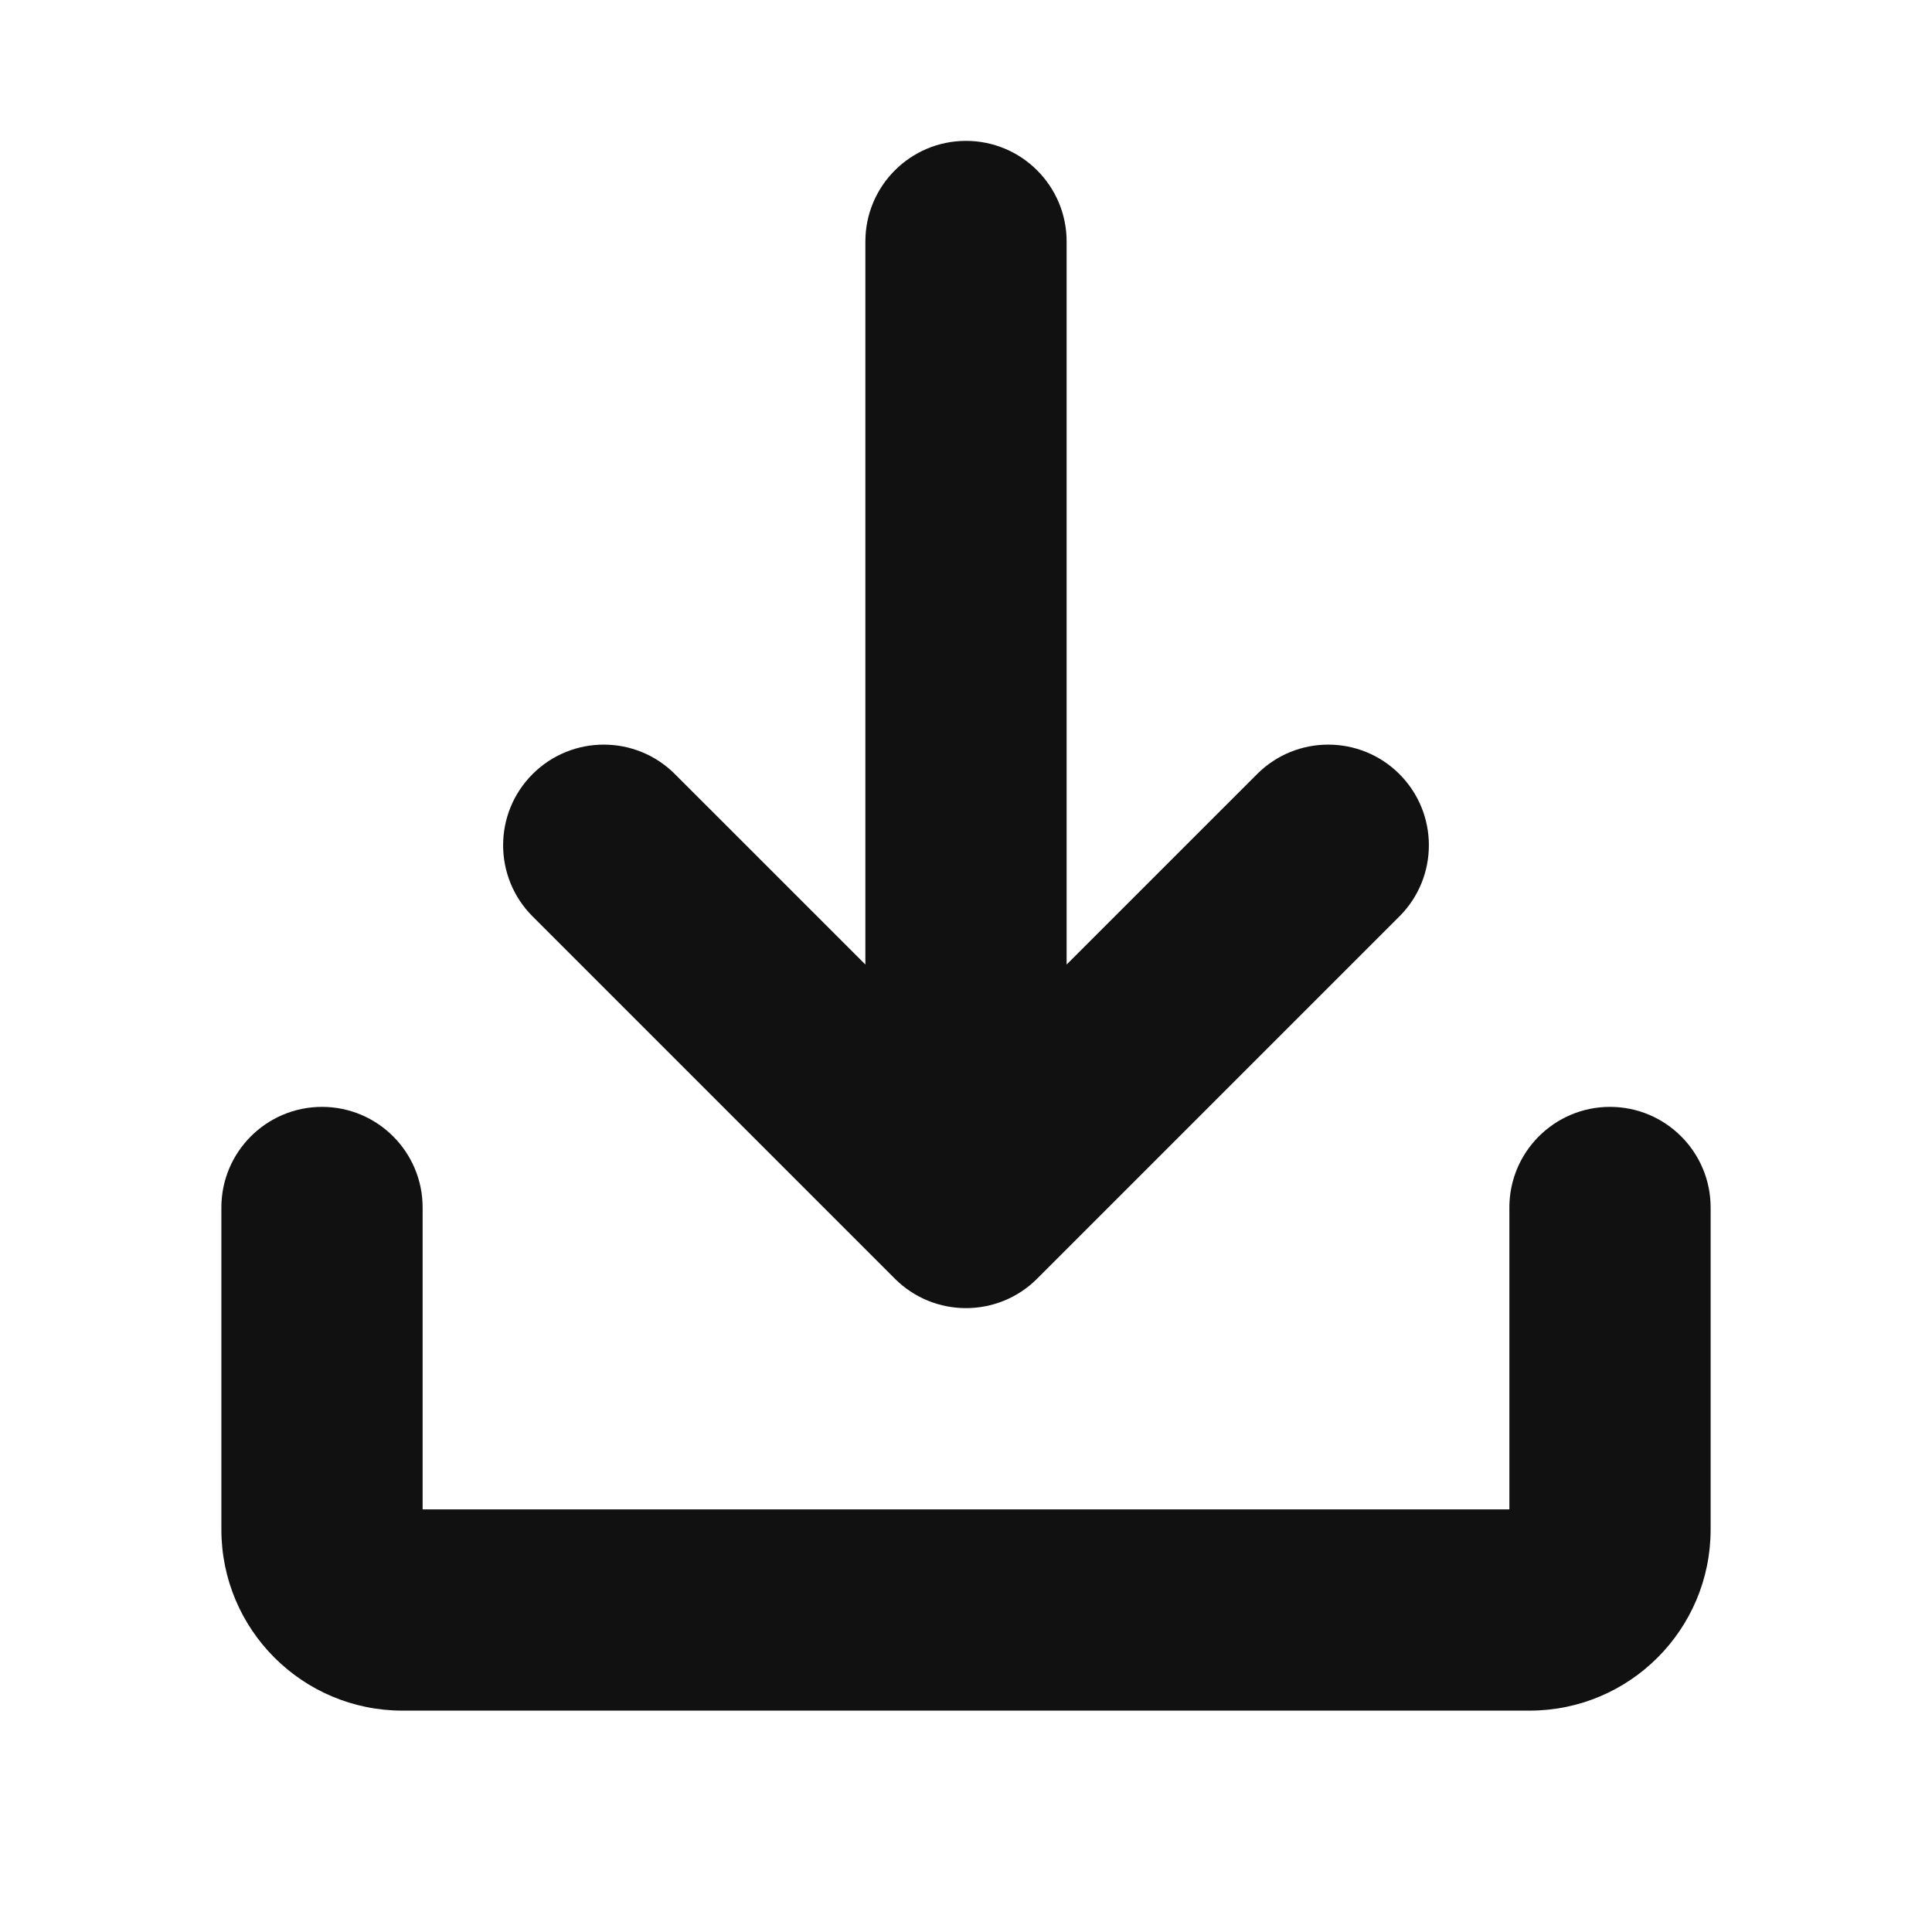
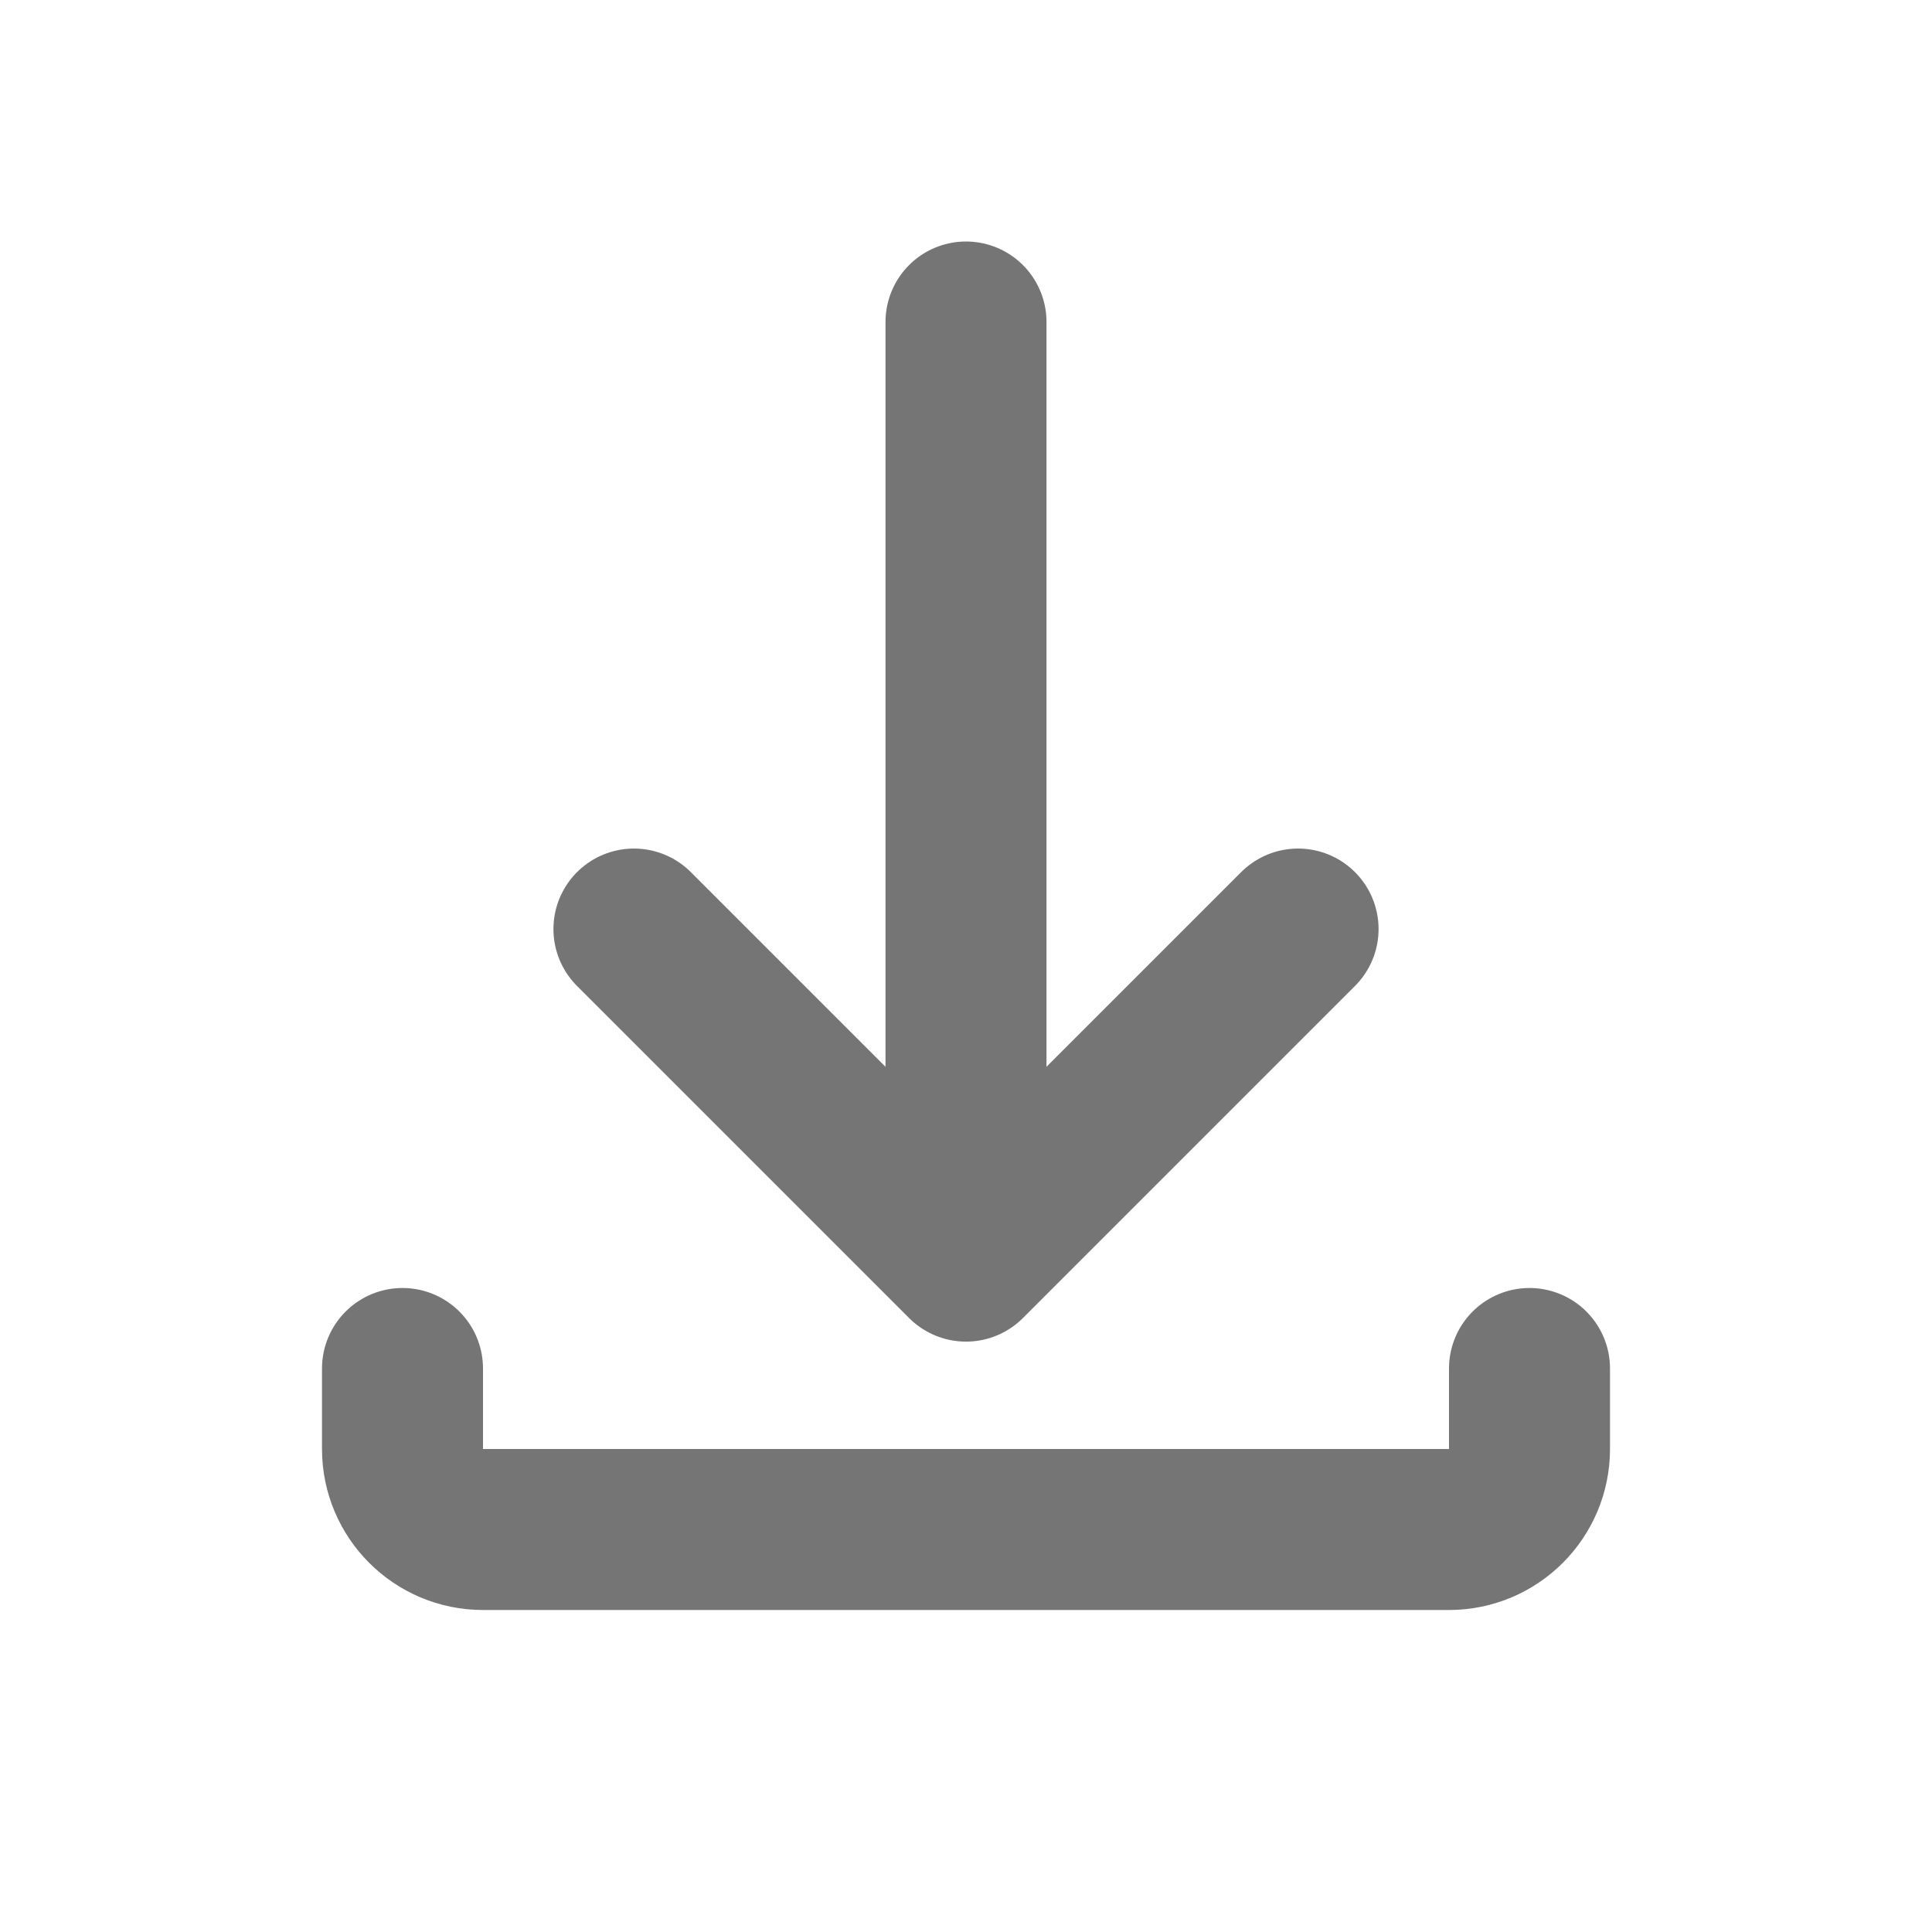
<svg xmlns="http://www.w3.org/2000/svg" width="24" height="24" viewBox="0 0 24 24" fill="none">
-   <path fill-rule="evenodd" clip-rule="evenodd" d="M13.25 3C13.25 2.31 12.69 1.75 12 1.75C11.31 1.75 10.75 2.31 10.75 3L10.75 11.982L8.384 9.616C7.896 9.128 7.104 9.128 6.616 9.616C6.128 10.104 6.128 10.896 6.616 11.384L11.116 15.884C11.604 16.372 12.396 16.372 12.884 15.884L17.384 11.384C17.872 10.896 17.872 10.104 17.384 9.616C16.896 9.128 16.104 9.128 15.616 9.616L13.25 11.982L13.25 3ZM4 13.75C4.69 13.75 5.25 14.31 5.25 15V18.75H18.75V15C18.75 14.31 19.31 13.75 20 13.75C20.69 13.75 21.25 14.31 21.25 15V19C21.25 20.243 20.243 21.25 19 21.25H5C3.757 21.25 2.75 20.243 2.75 19V15C2.75 14.31 3.31 13.75 4 13.75Z" fill="#111111" />
+   <path d="M16.125 11.541L12 15.666L7.875 11.541" stroke="#757575" stroke-width="2" stroke-linecap="round" stroke-linejoin="round" />
+   <path d="M12 4L12 14" stroke="#757575" stroke-width="2" stroke-linecap="round" />
+   <path d="M5 17V18C5 18.552 5.448 19 6 19H18C18.552 19 19 18.552 19 18V17" stroke="#757575" stroke-width="2" stroke-linecap="round" stroke-linejoin="round" />
</svg>
